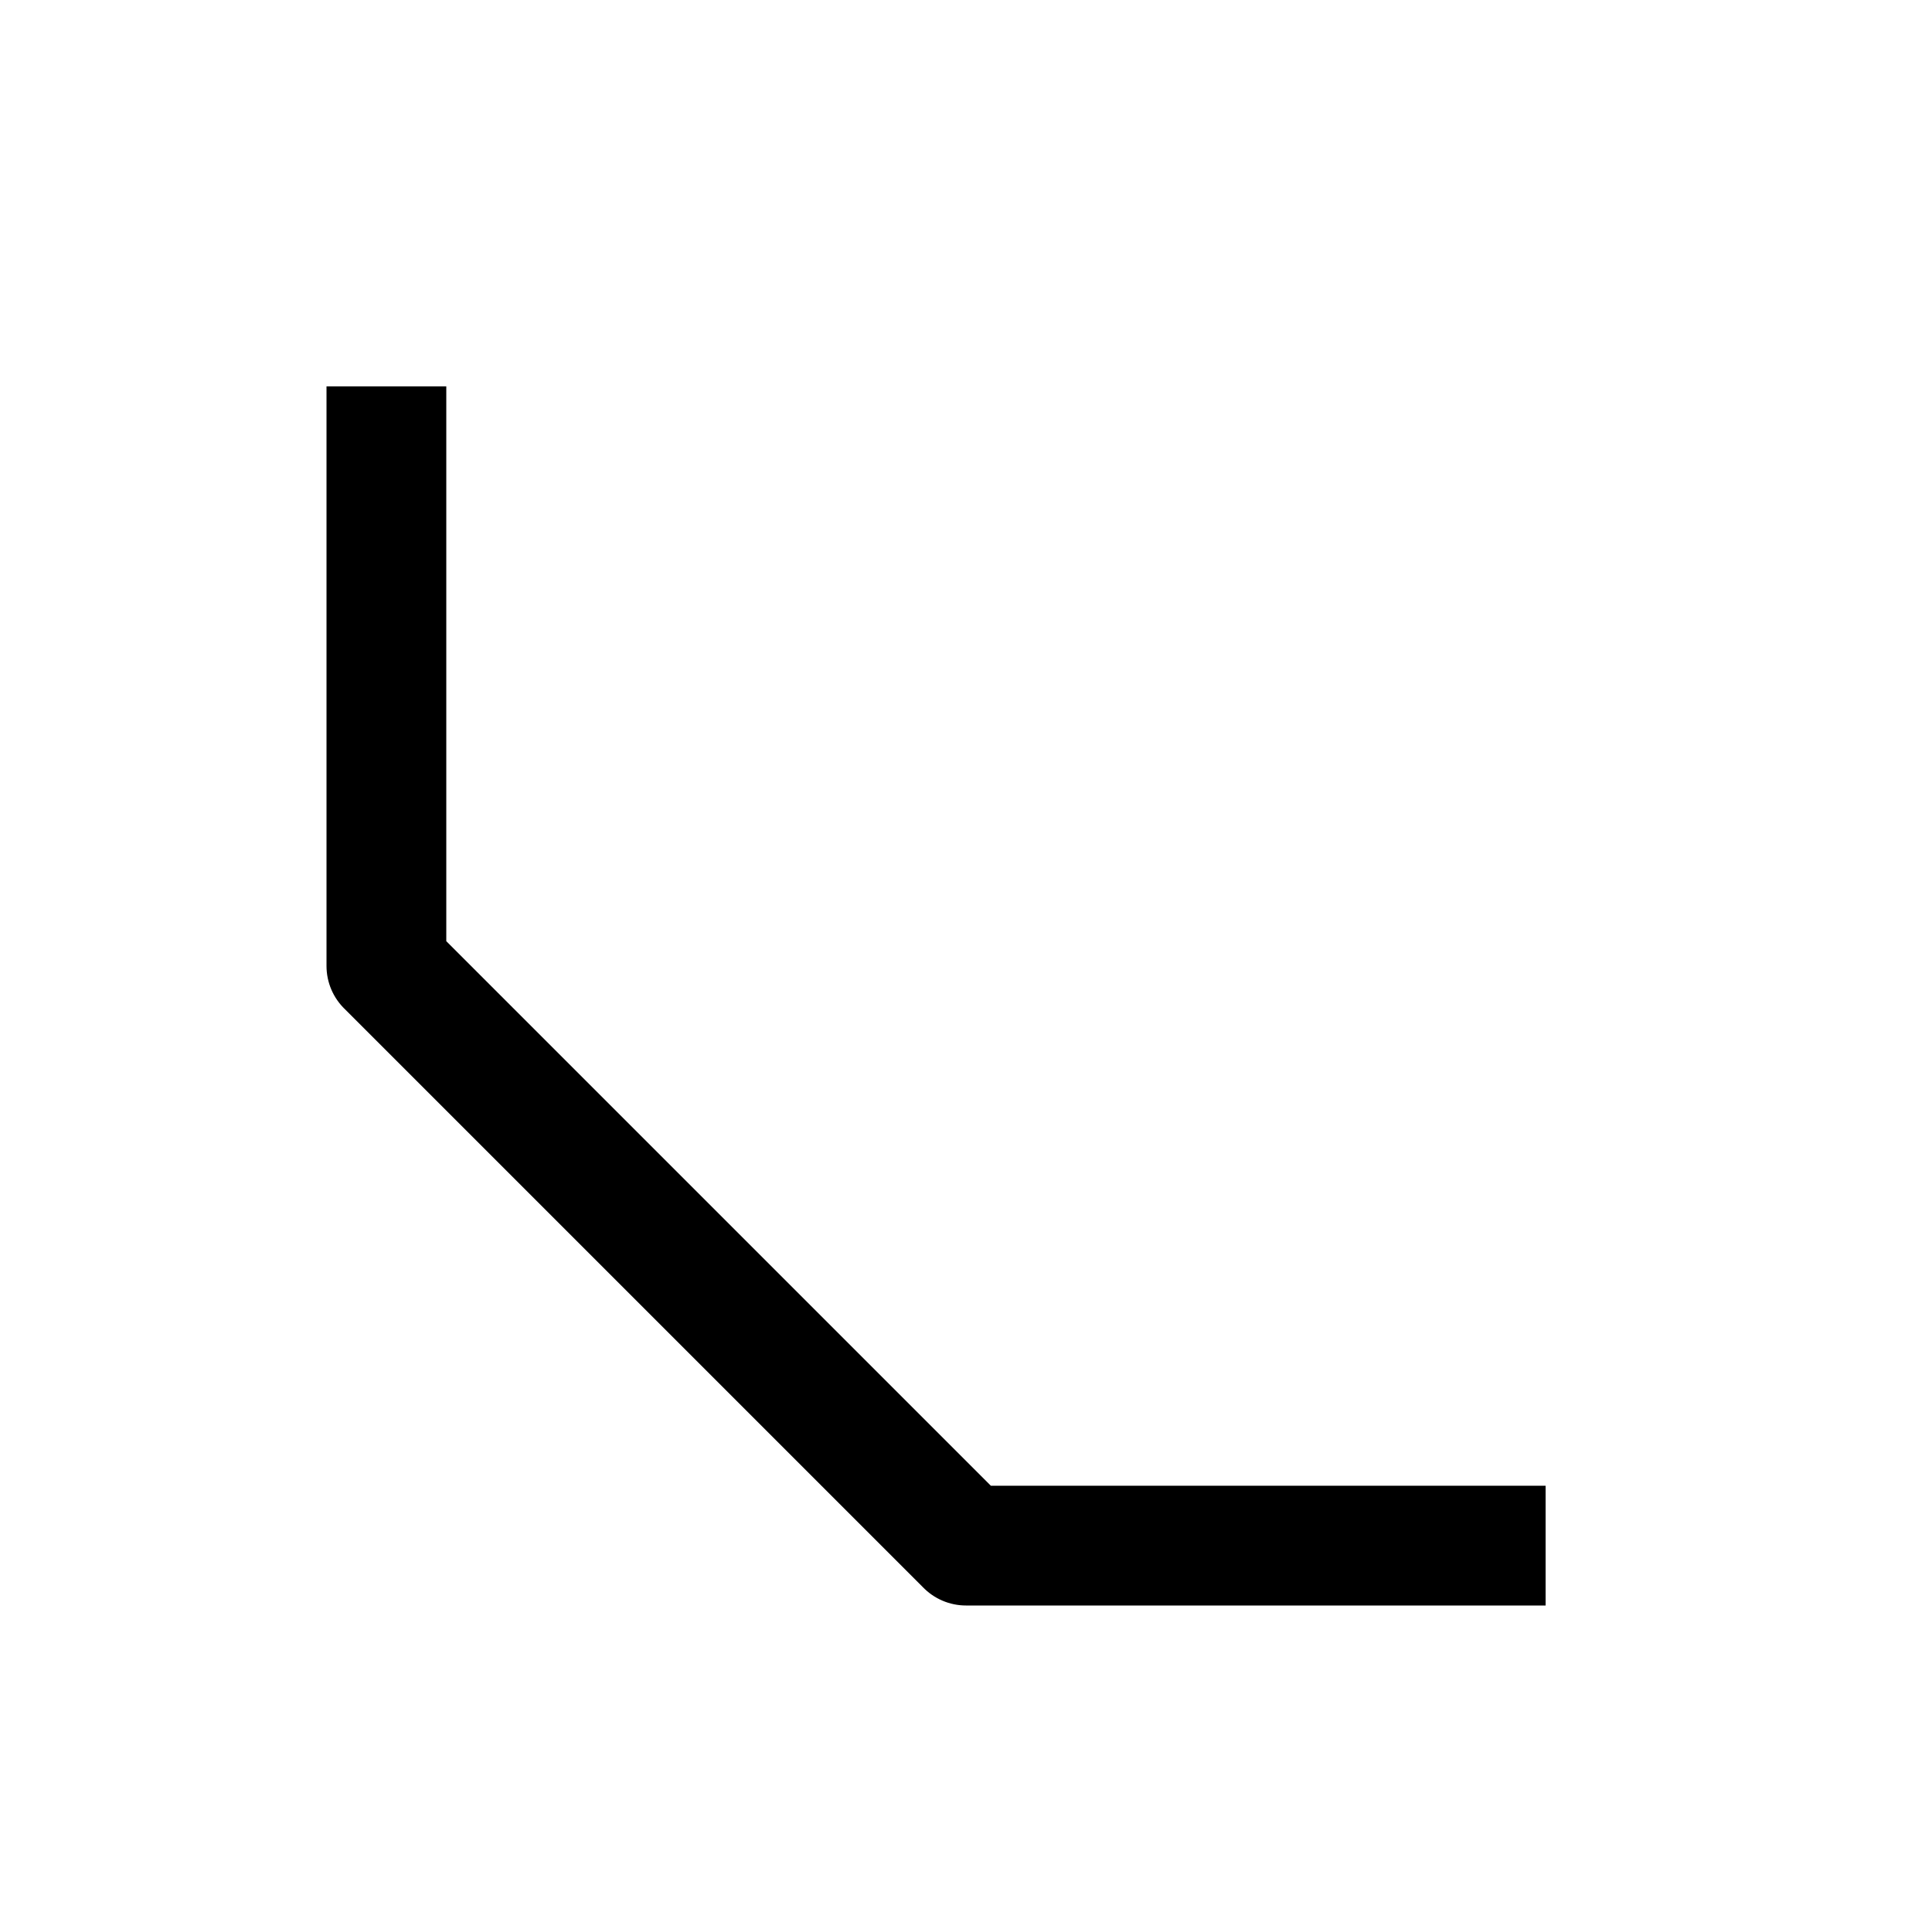
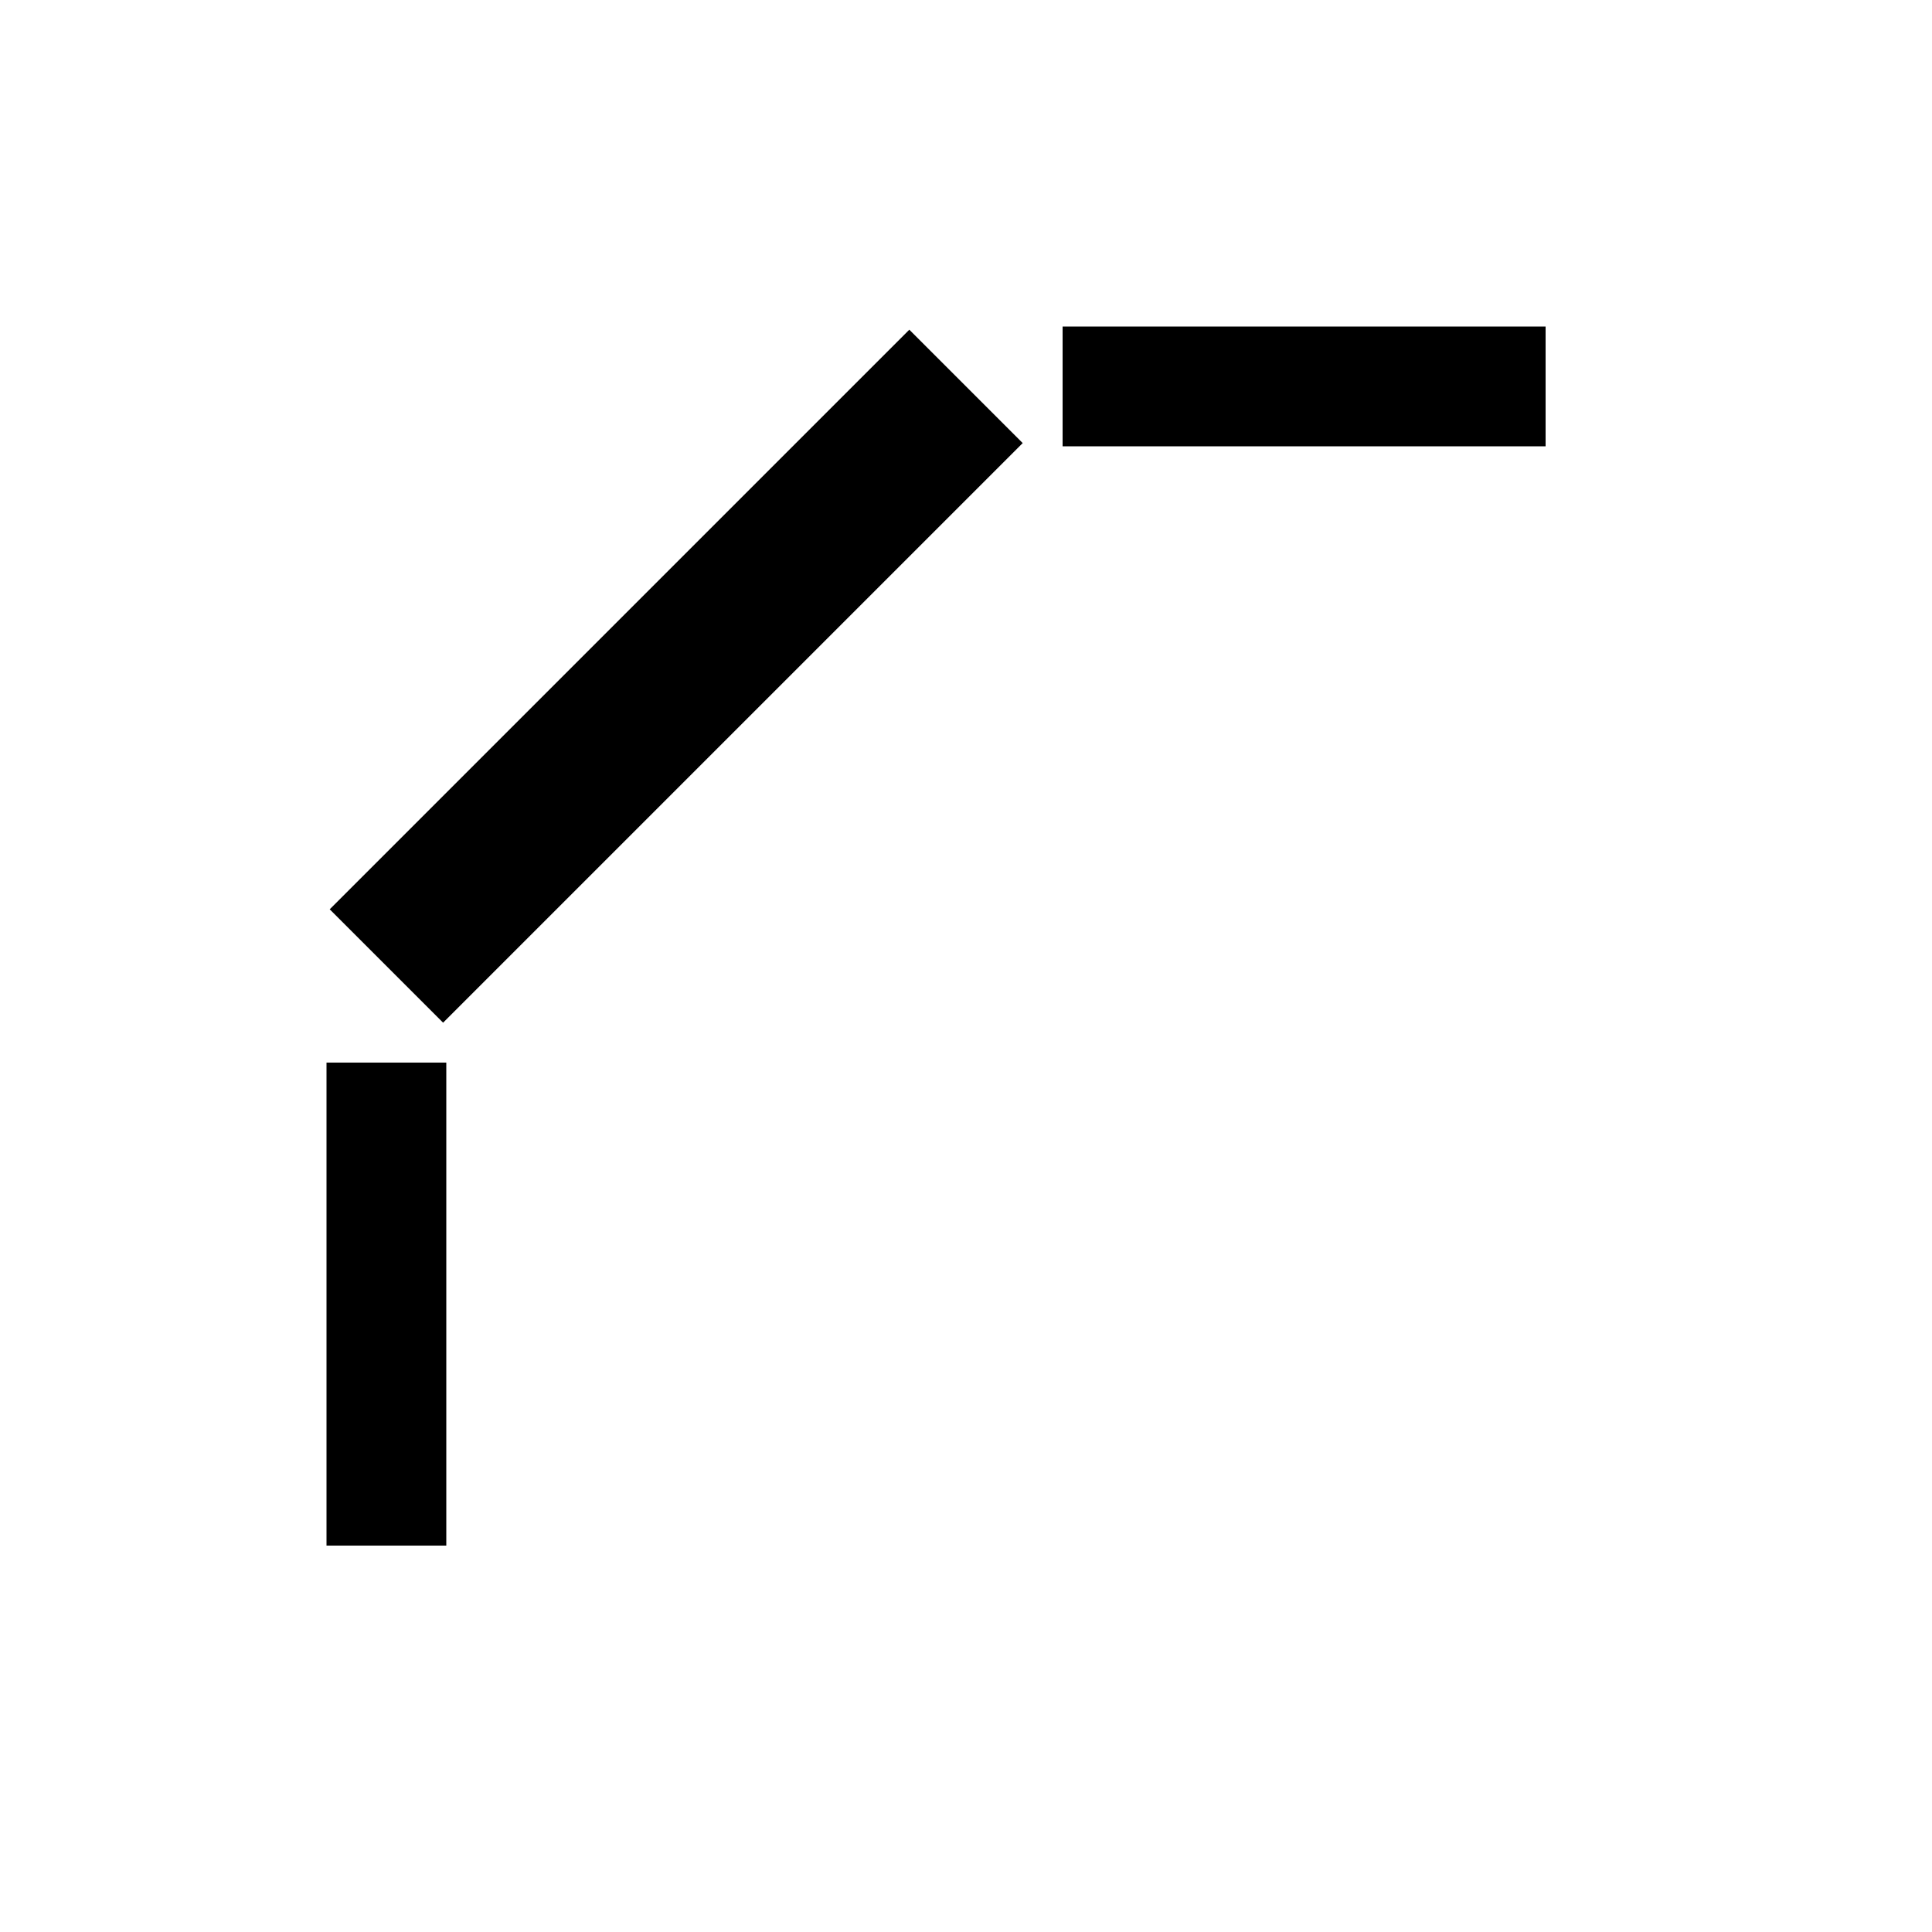
<svg xmlns="http://www.w3.org/2000/svg" width="24" height="24" viewBox="0 0 24 24">
-   <path fill="none" stroke-width="0.062" stroke-linecap="butt" stroke-linejoin="round" stroke="rgb(0%, 0%, 0%)" stroke-opacity="1" stroke-miterlimit="10" d="M 0.2 0.2 L 0.2 0.5 L 0.5 0.8 L 0.8 0.8 " transform="matrix(24, 0, 0, 24, 0, 0)" />
+   <path fill="none" stroke-width="0.083" stroke-linecap="butt" stroke-linejoin="round" stroke="rgb(0%, 0%, 0%)" stroke-opacity="1" stroke-miterlimit="10" d="M 0.5 0.2 L 0.2 0.5 " transform="matrix(24, 0, 0, 24, 0, 0)" />
+   <path fill="none" stroke-width="0.062" stroke-linecap="butt" stroke-linejoin="round" stroke="rgb(0%, 0%, 0%)" stroke-opacity="1" stroke-miterlimit="10" d="M 0.2 0.55 L 0.2 0.8 " transform="matrix(24, 0, 0, 24, 0, 0)" />
+   <path fill="none" stroke-width="0.062" stroke-linecap="butt" stroke-linejoin="round" stroke="rgb(0%, 0%, 0%)" stroke-opacity="1" stroke-miterlimit="10" d="M 0.55 0.2 L 0.8 0.2 " transform="matrix(24, 0, 0, 24, 0, 0)" />
</svg>
